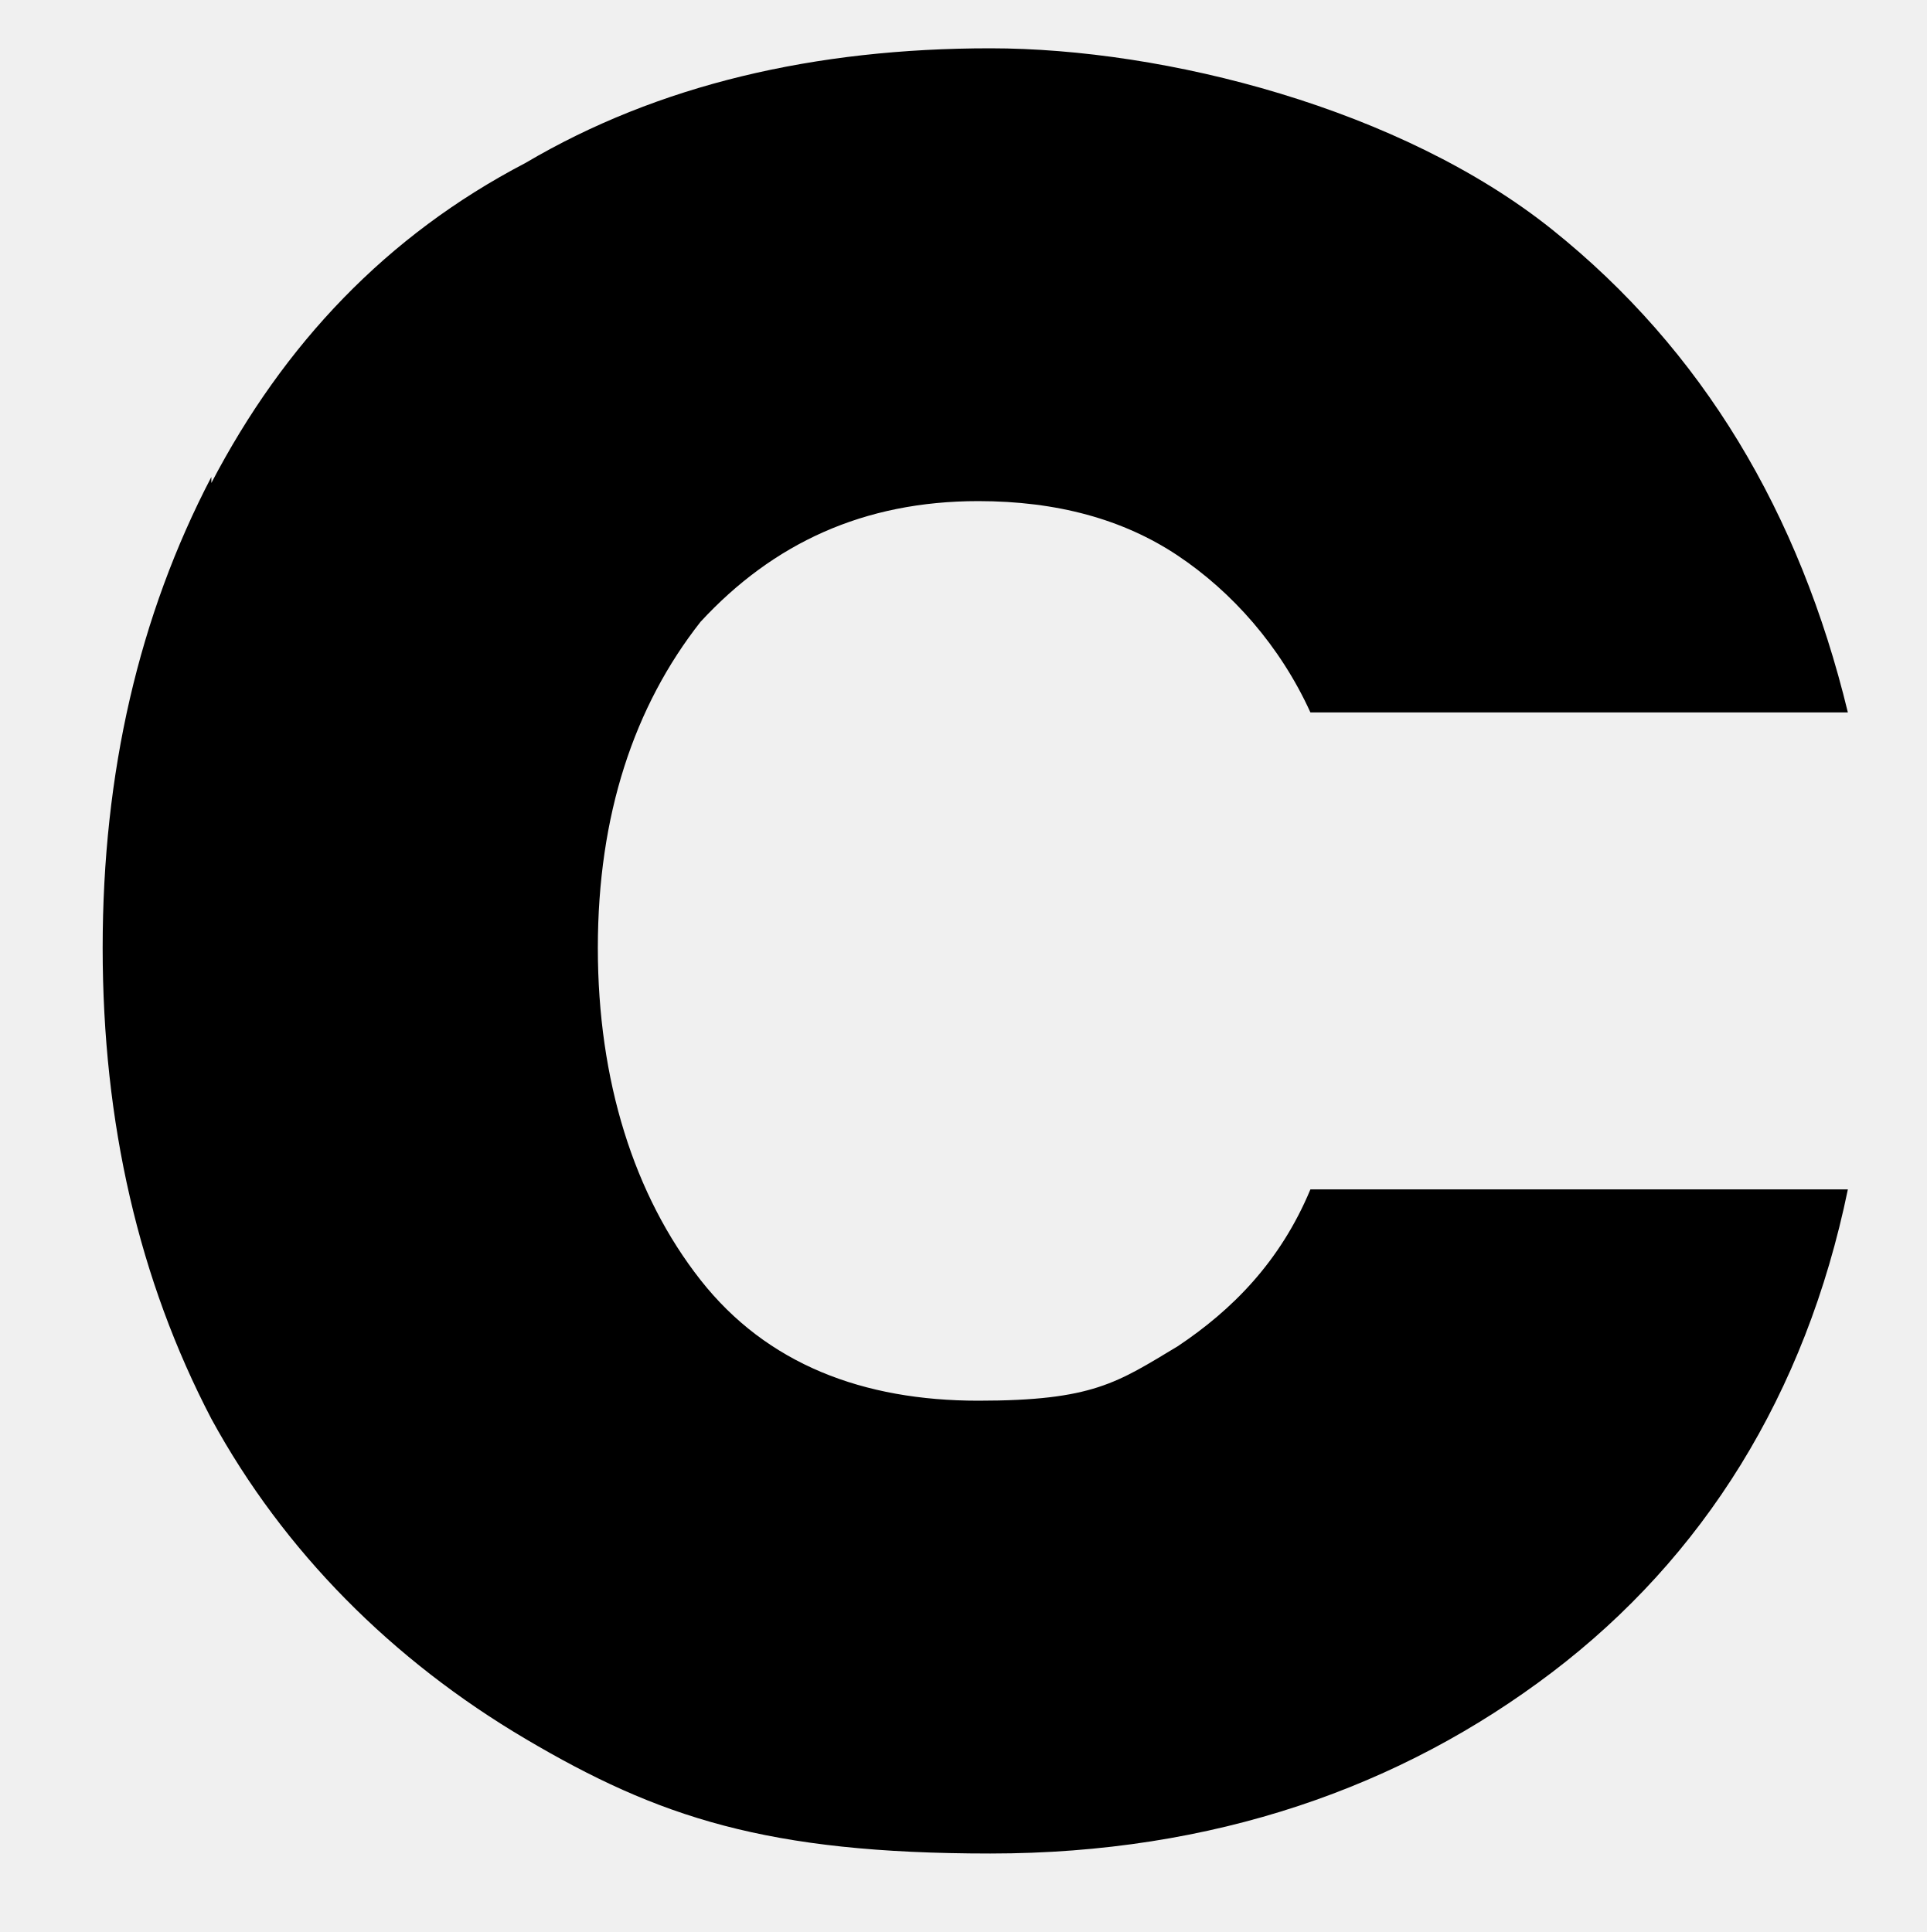
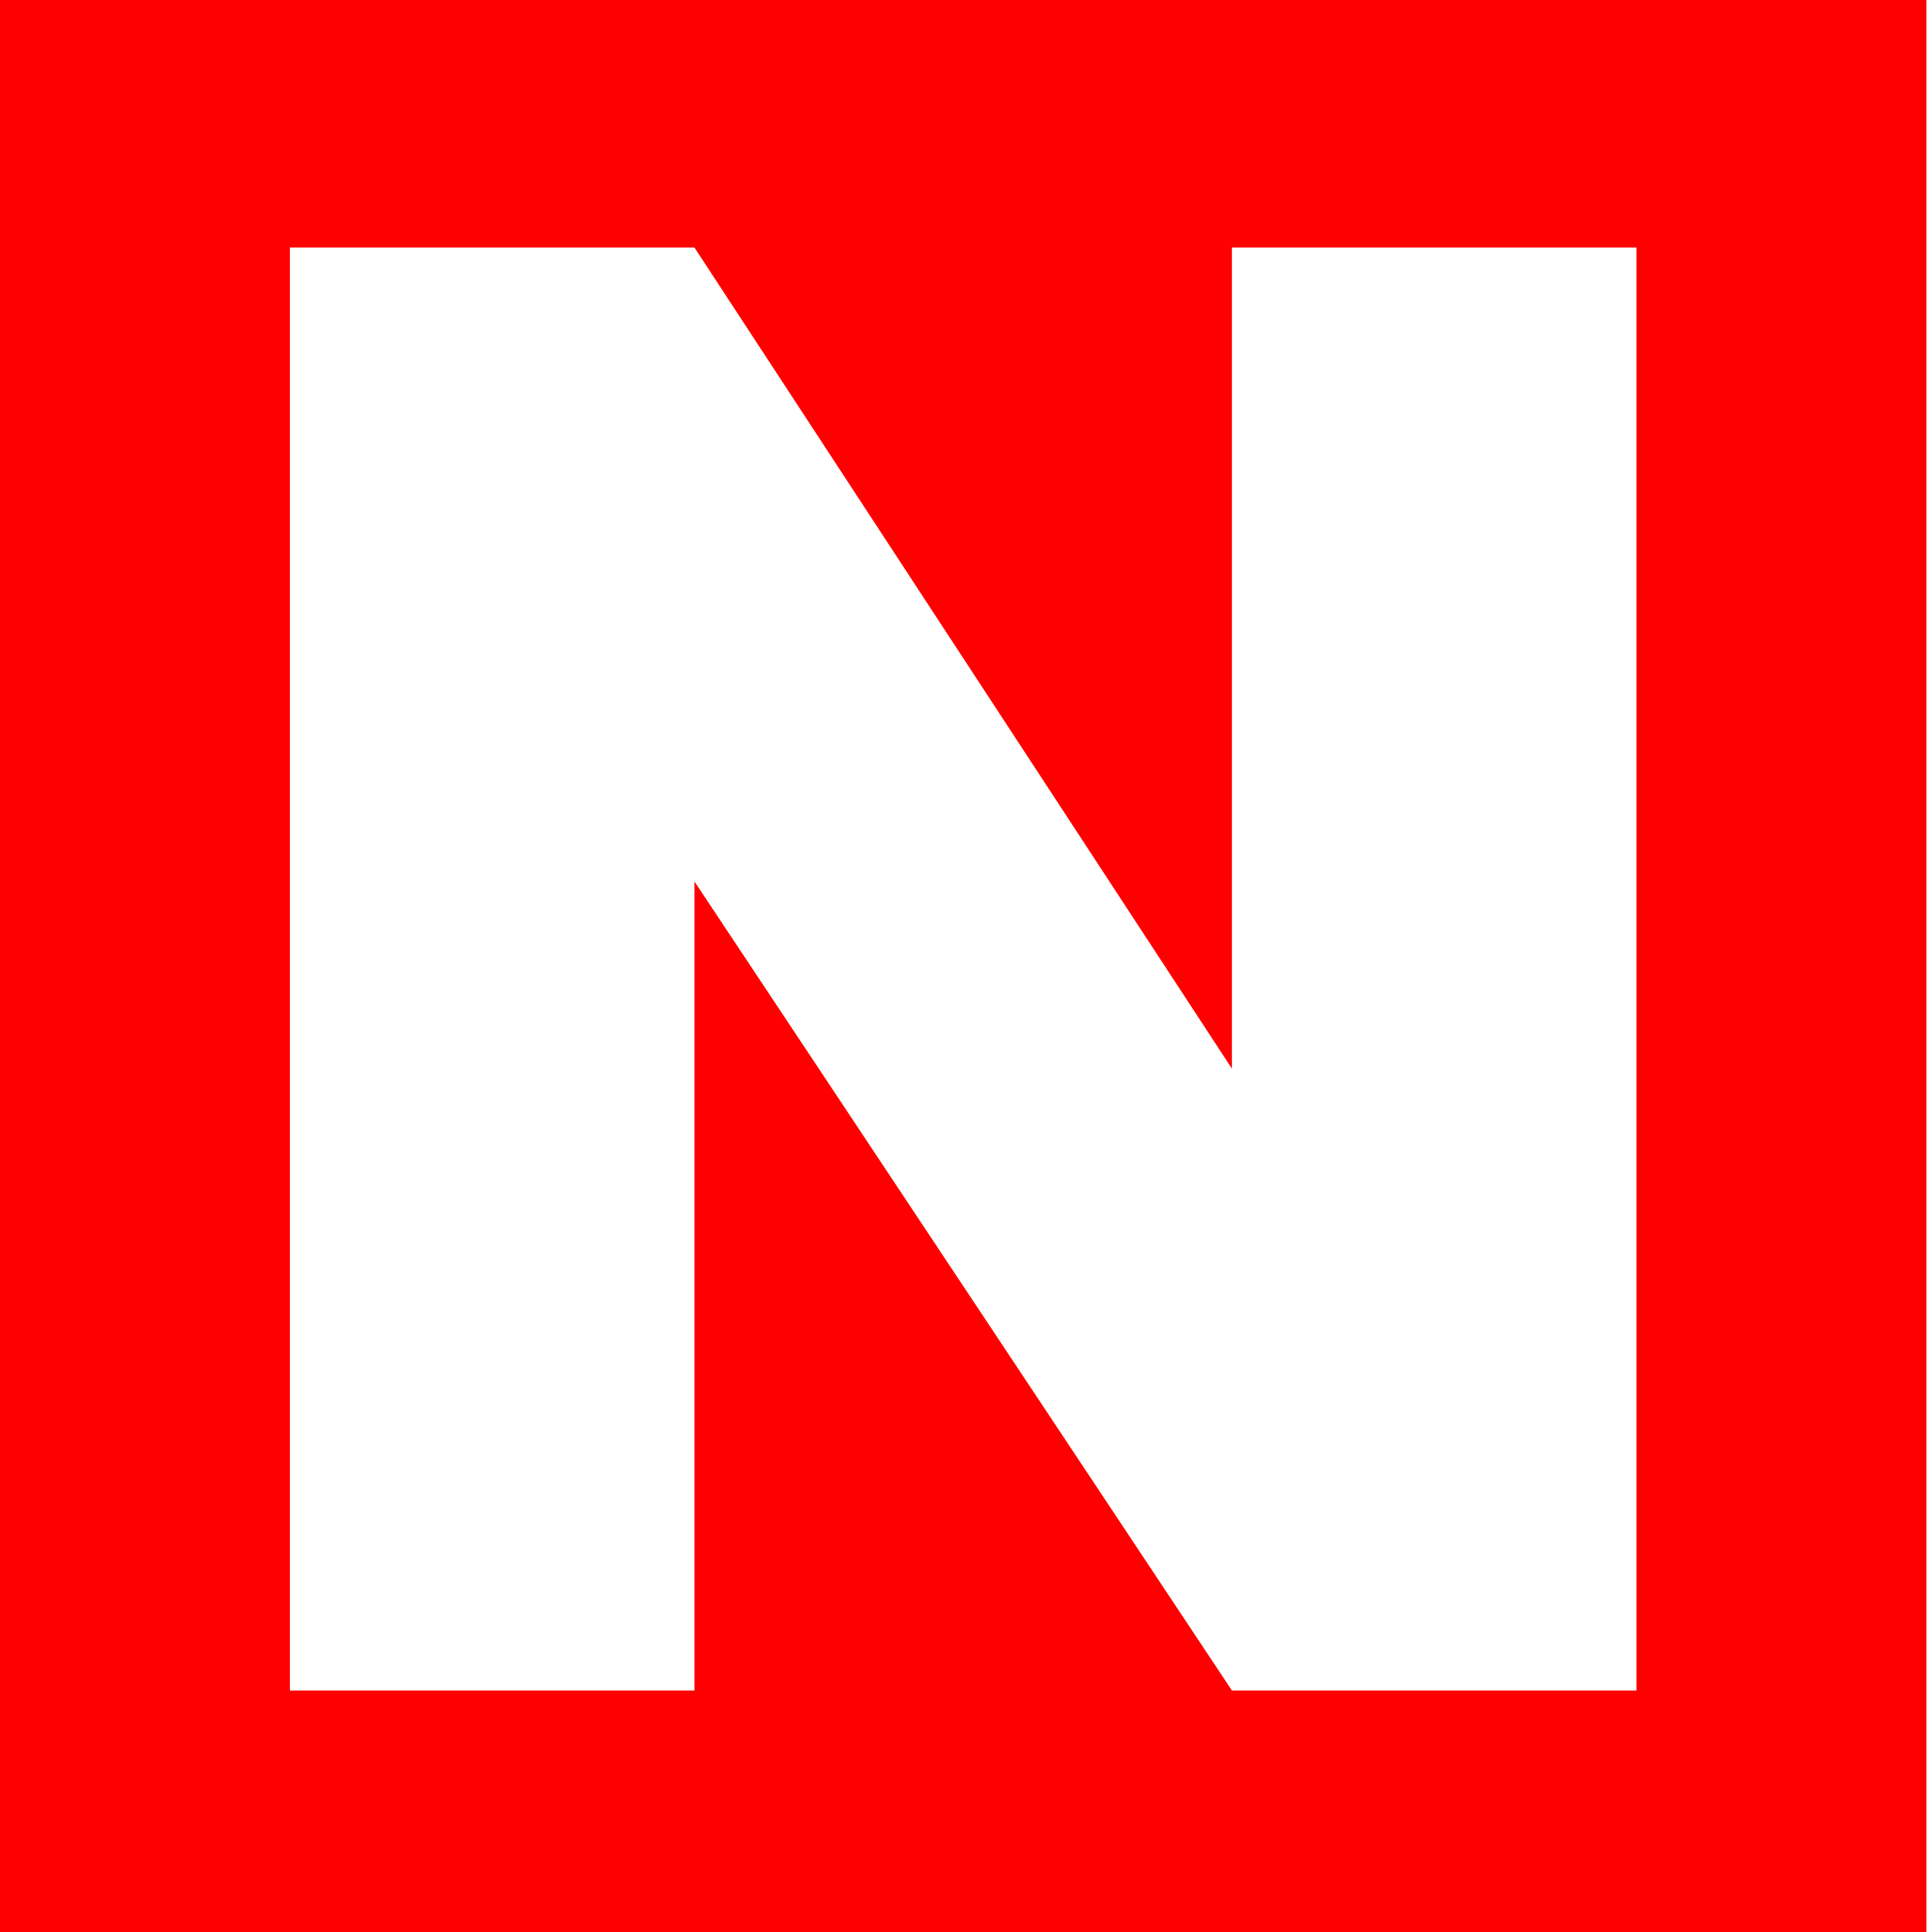
<svg xmlns="http://www.w3.org/2000/svg" version="1.1" viewBox="0 0 31.9 32">
+   <defs>
+     <style>
+       .cls-1 {
+         fill: #fff;
+       }
+ 
+       .cls-2 {
+         fill: red;
+       }
+     </style>
+   </defs>
  <g>
    <g id="Layer_1">
-       <path d="M3.5,8c1.2-2.3,2.9-4.1,5.2-5.3,2.2-1.3,4.8-1.9,7.7-1.9s6.8,1,9.3,3c2.5,2,4.1,4.7,4.9,8h-8.9c-.5-1.1-1.3-2-2.2-2.6s-2-.9-3.3-.9c-1.9,0-3.4.7-4.6,2-1.1,1.4-1.7,3.2-1.7,5.4s.6,4.1,1.7,5.5c1.1,1.4,2.7,2,4.6,2s2.3-.3,3.3-.9c.9-.6,1.7-1.4,2.2-2.6h8.9c-.7,3.4-2.4,6.1-4.9,8s-5.6,3-9.3,3-5.5-.6-7.7-1.9c-2.2-1.3-4-3.1-5.2-5.3-1.2-2.3-1.8-4.9-1.8-7.8s.6-5.5,1.8-7.8Z" />
+       <rect class="cls-2" x="-.1" width="32" height="32" />
+       <path class="cls-1" d="M27.1,28h-6.7l-8.9-13.4v13.4h-6.7V4.1h6.7l8.9,13.6V4.1h6.7v24Z" />
    </g>
  </g>
</svg>
